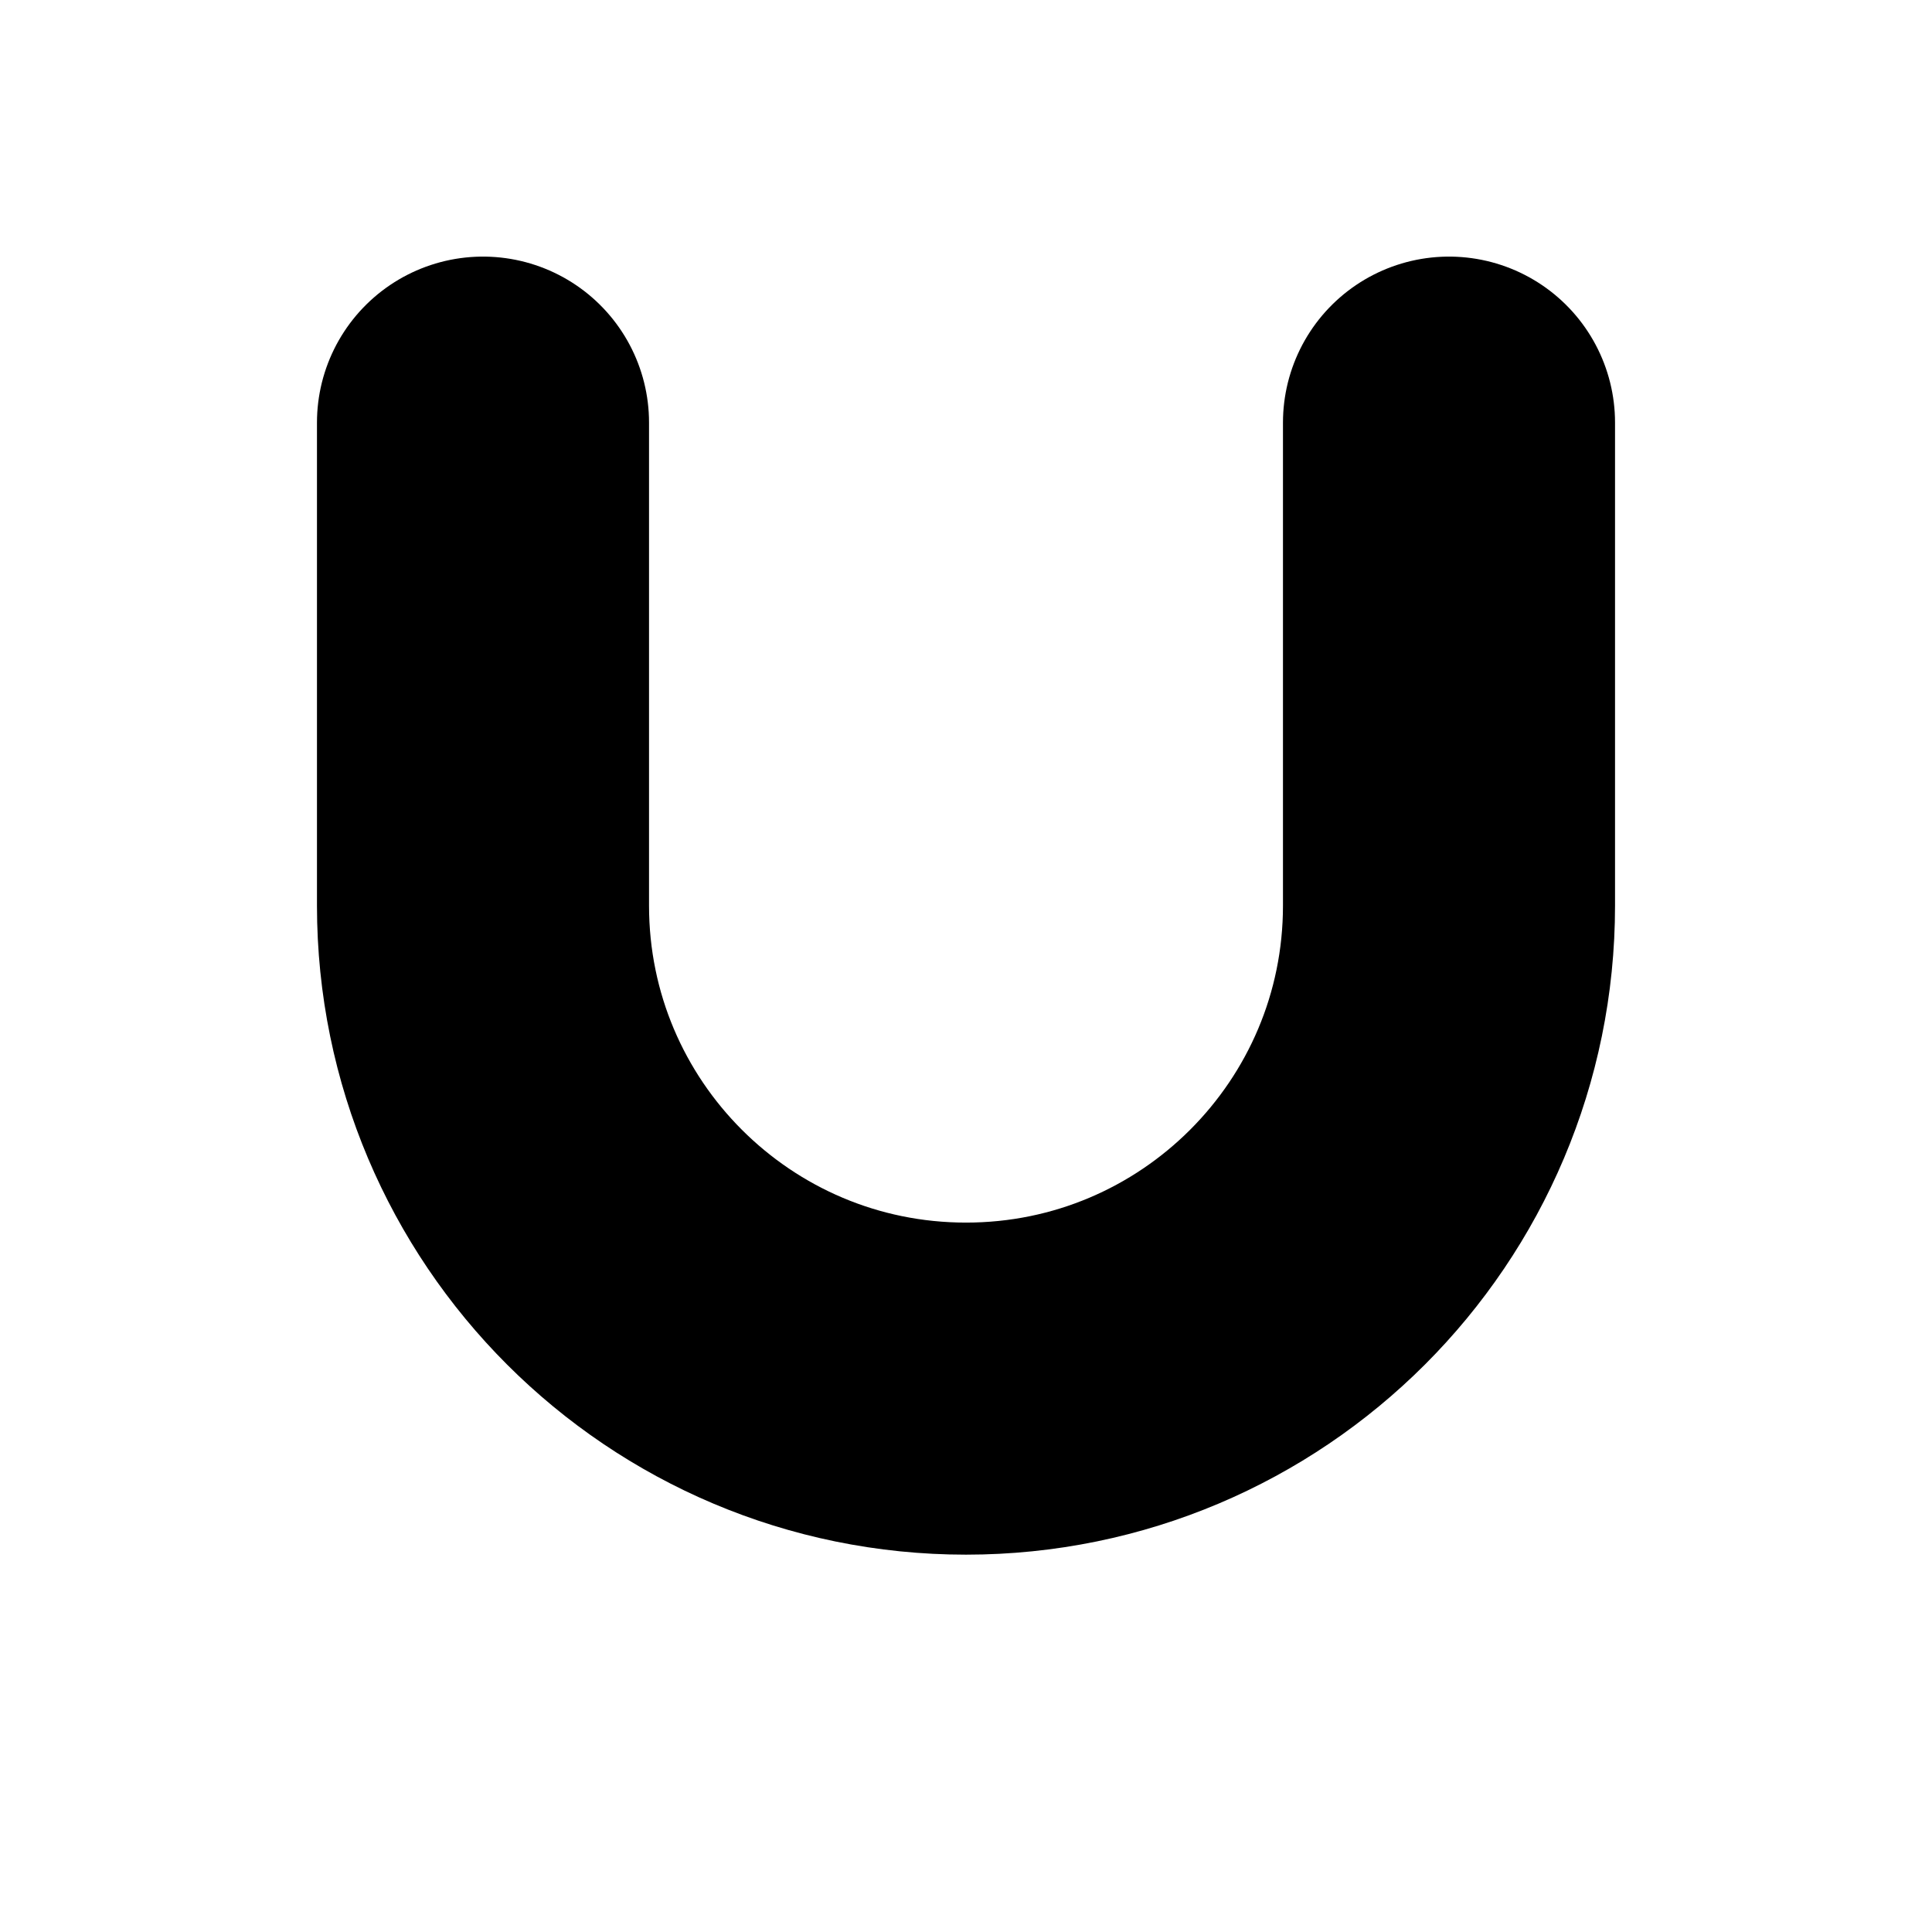
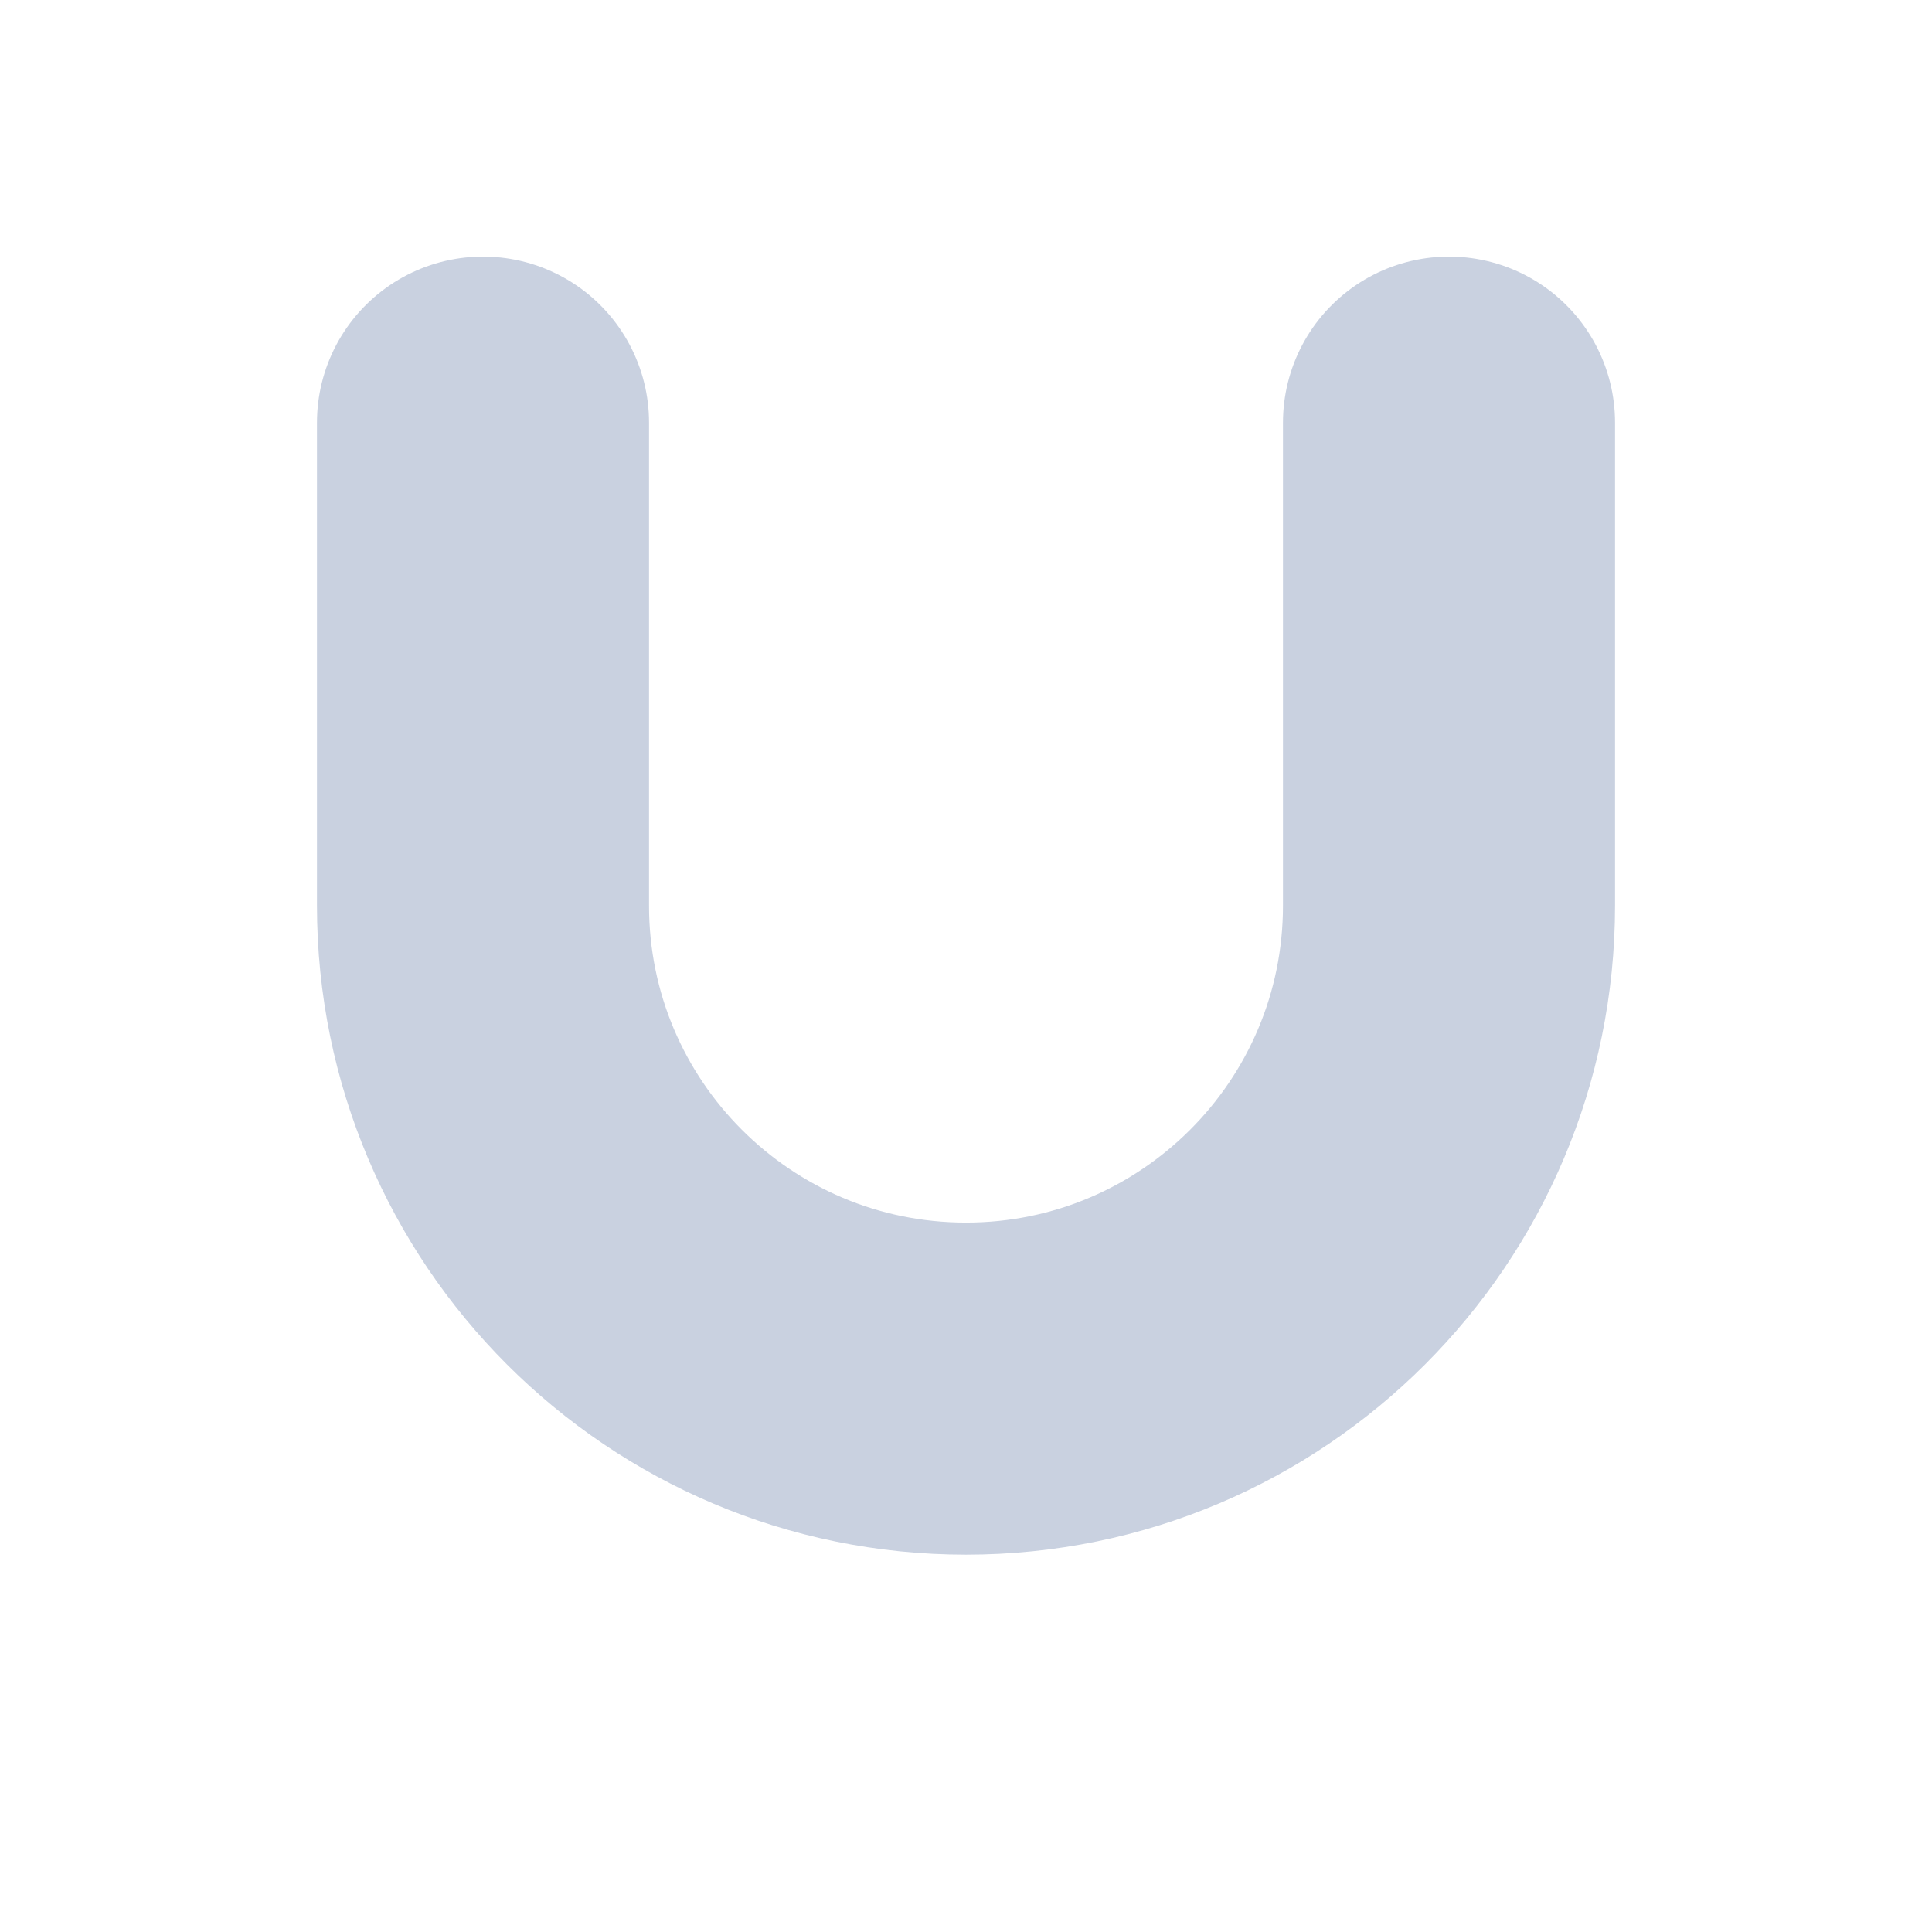
<svg xmlns="http://www.w3.org/2000/svg" viewBox="0 0 64 64" width="64" height="64">
-   <path d="M16 14 L16 30 A16 16 0 0 0 48 30 L48 14" fill="none" stroke="currentColor" stroke-width="11" stroke-linecap="round" stroke-linejoin="round" />
+   <path d="M16 14 L16 30 A16 16 0 0 0 48 30 L48 14" fill="none" stroke="#C9D1E0" stroke-width="11" stroke-linecap="round" stroke-linejoin="round" />
</svg>
